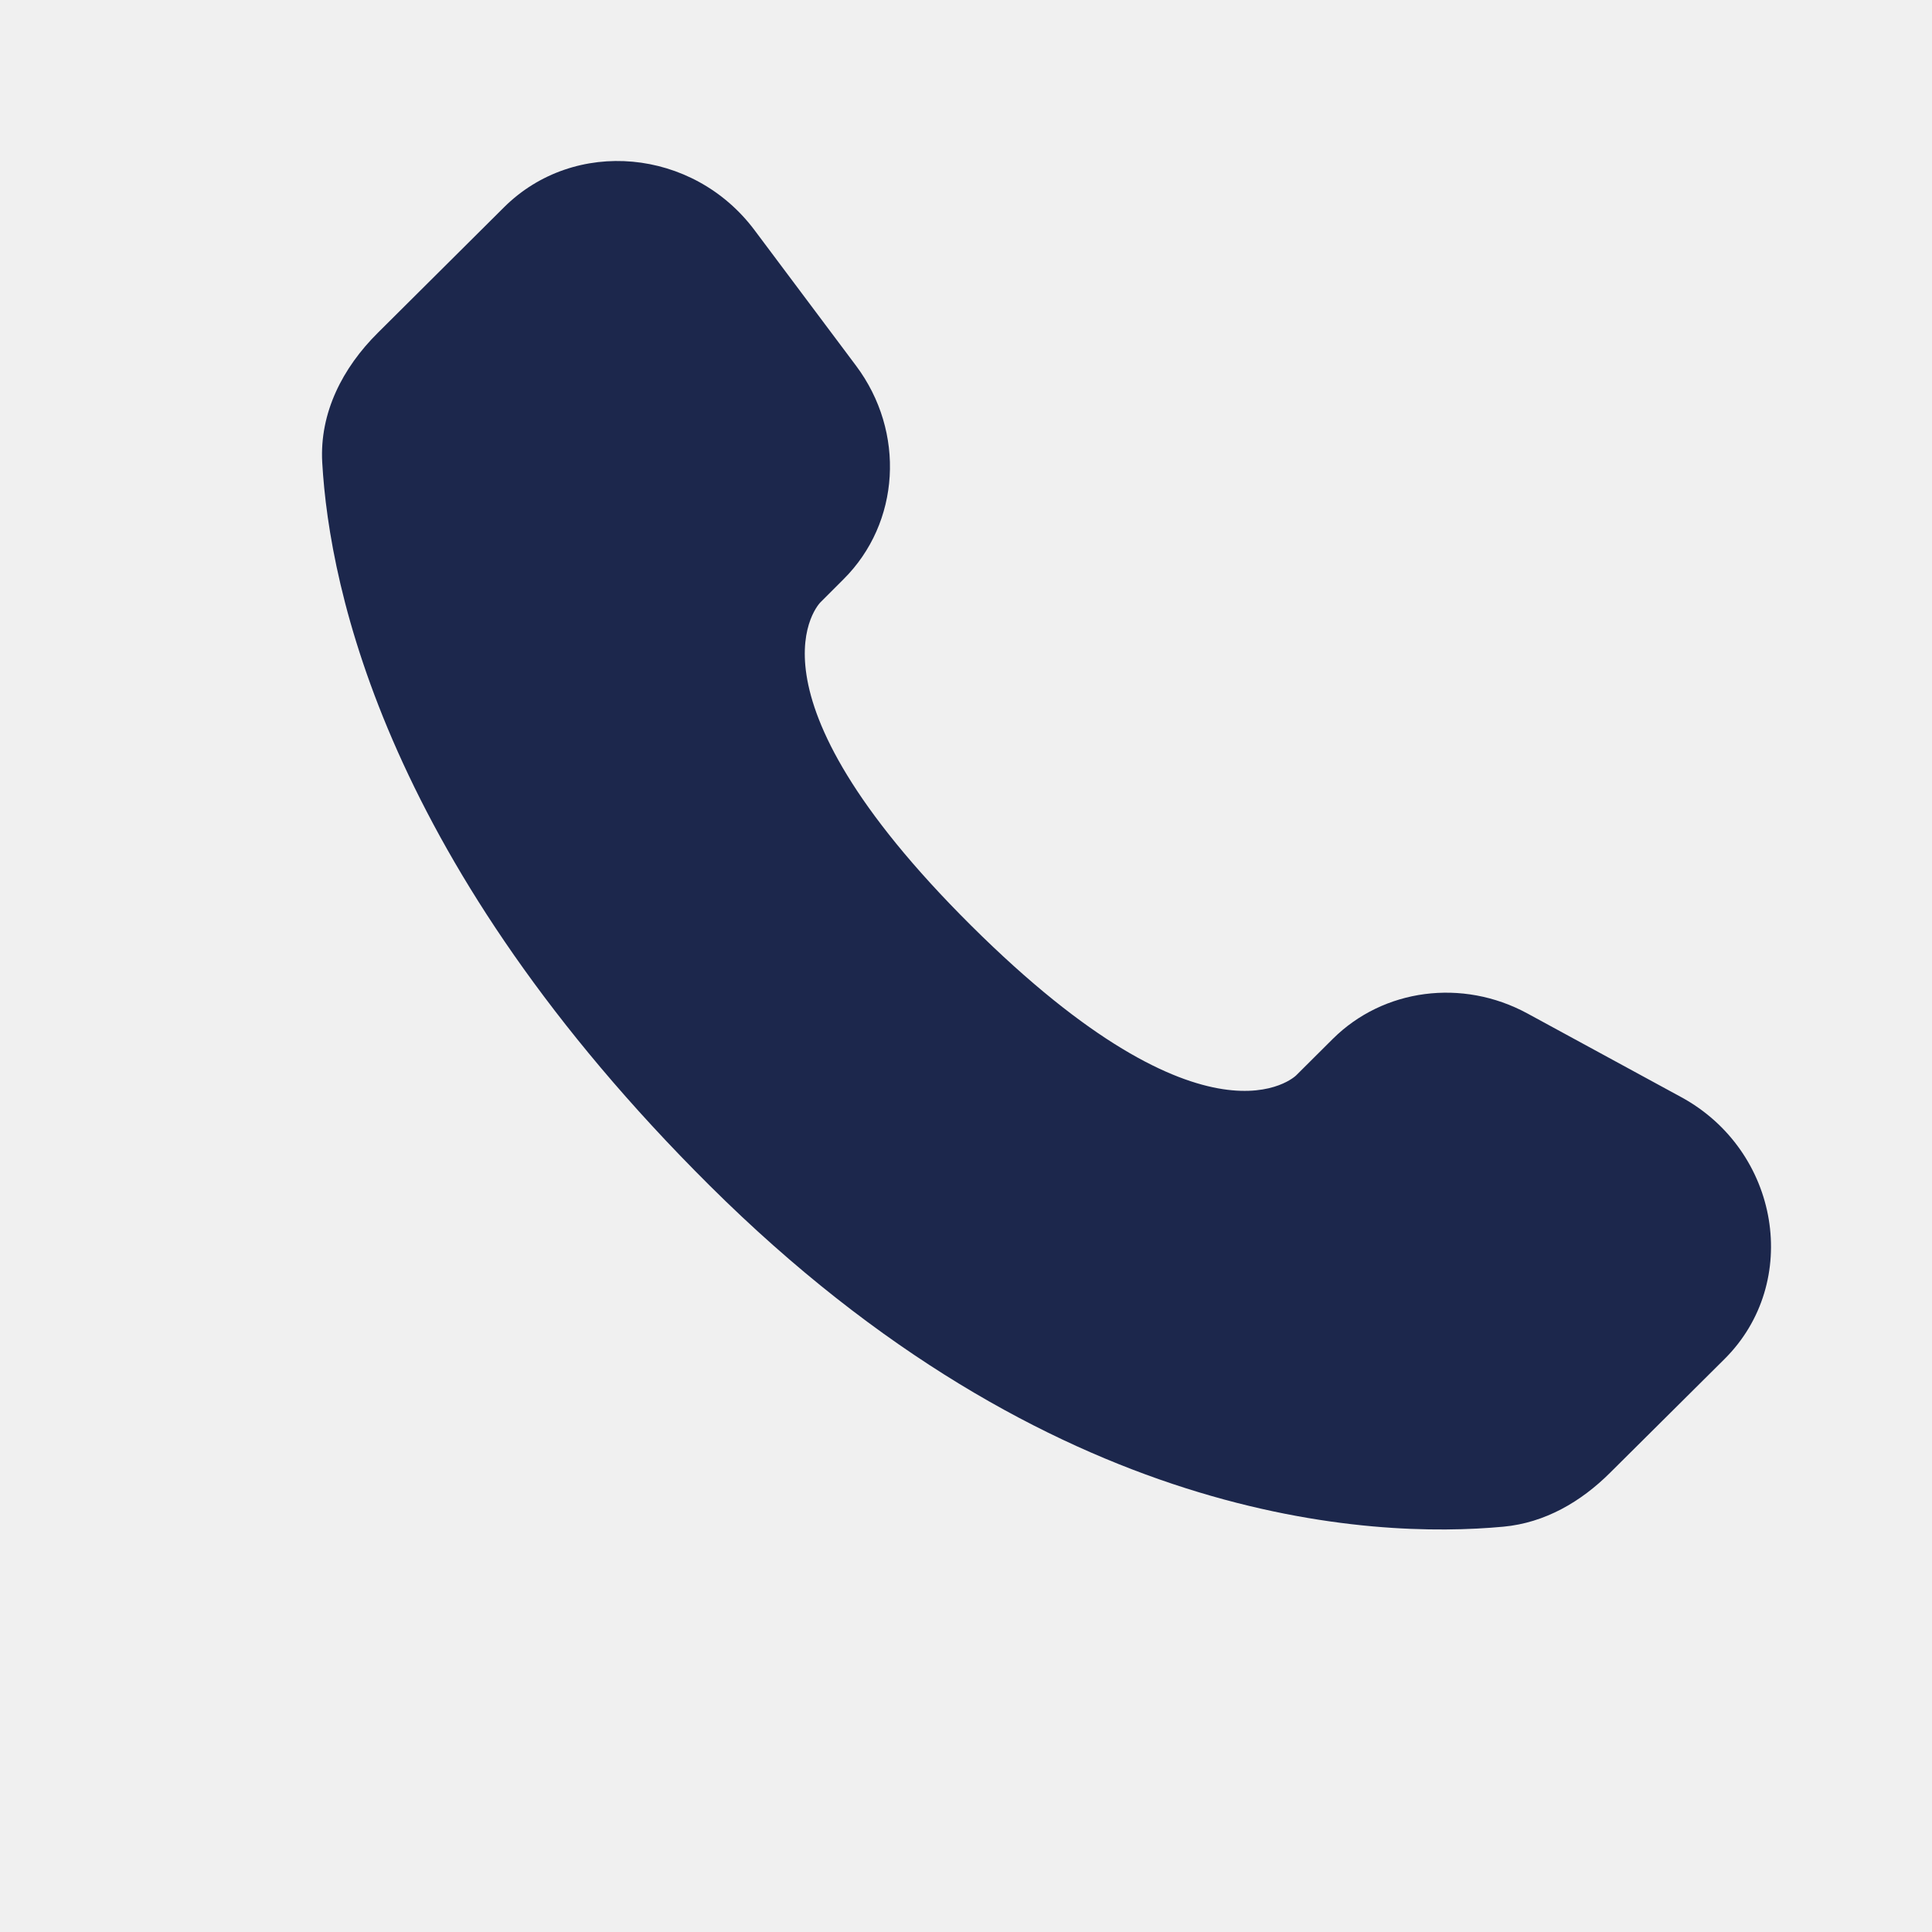
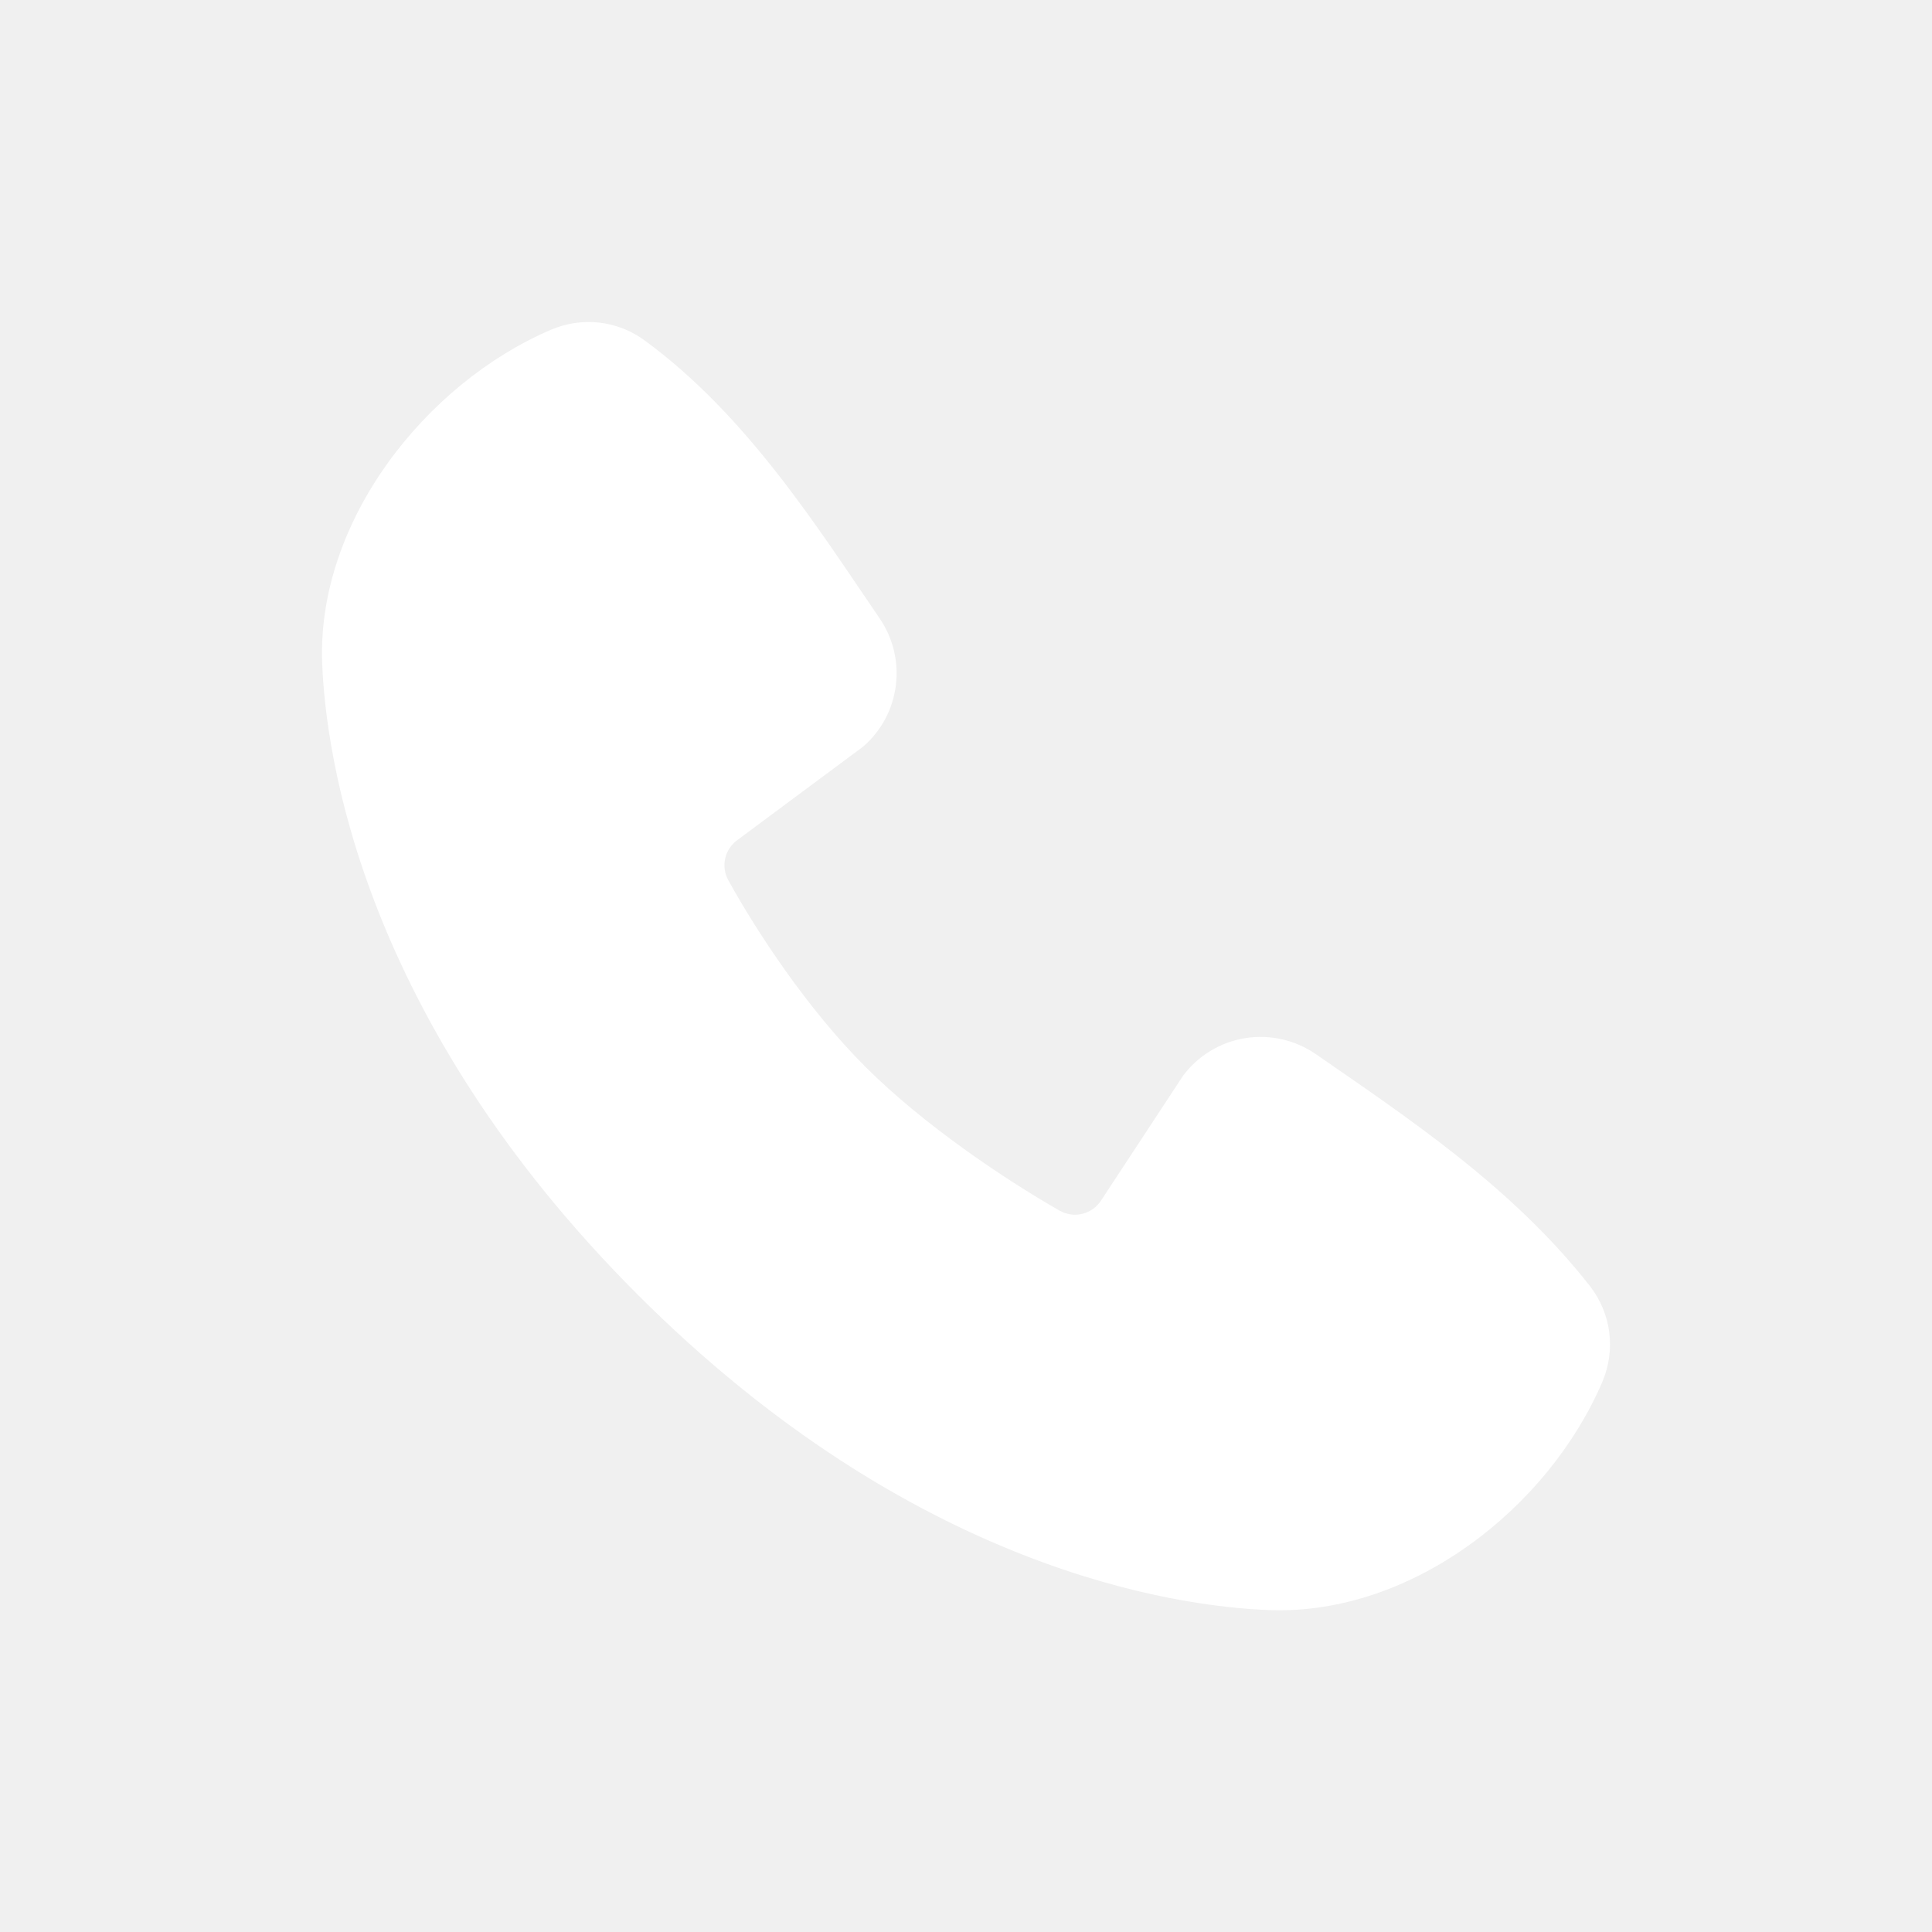
- <svg xmlns="http://www.w3.org/2000/svg" width="800px" height="800px" viewBox="0 0 24 24" fill="none">
-   <path d="M16.556 12.906L16.101 13.359C16.101 13.359 15.018 14.435 12.063 11.497C9.108 8.559 10.191 7.483 10.191 7.483L10.477 7.197C11.184 6.495 11.251 5.367 10.634 4.543L9.373 2.859C8.61 1.84 7.136 1.705 6.261 2.575L4.692 4.136C4.258 4.567 3.968 5.126 4.003 5.746C4.093 7.332 4.811 10.745 8.815 14.727C13.062 18.949 17.047 19.117 18.676 18.965C19.192 18.917 19.64 18.655 20.001 18.295L21.422 16.883C22.381 15.93 22.11 14.295 20.883 13.628L18.973 12.589C18.167 12.152 17.186 12.28 16.556 12.906Z" fill="#1C274C" />
+ <svg xmlns="http://www.w3.org/2000/svg" width="24" height="24" viewBox="0 0 24 24" fill="none">
+   <g clip-path="url(#clip0_1_4952)">
+     <path fill-rule="evenodd" clip-rule="evenodd" d="M15.77 20.001C14.616 19.959 11.346 19.507 7.921 16.082C4.497 12.657 4.046 9.388 4.002 8.233C3.938 6.473 5.286 4.764 6.843 4.097C7.031 4.016 7.236 3.985 7.439 4.007C7.642 4.029 7.836 4.104 8.001 4.224C9.283 5.158 10.168 6.572 10.928 7.683C11.095 7.928 11.166 8.225 11.128 8.518C11.091 8.812 10.946 9.081 10.722 9.275L9.159 10.436C9.083 10.491 9.03 10.571 9.009 10.662C8.988 10.752 9.001 10.848 9.045 10.93C9.399 11.573 10.029 12.532 10.751 13.253C11.473 13.974 12.476 14.646 13.164 15.04C13.251 15.088 13.352 15.102 13.448 15.078C13.544 15.053 13.627 14.993 13.68 14.91L14.698 13.361C14.885 13.112 15.161 12.946 15.468 12.896C15.775 12.847 16.09 12.918 16.346 13.095C17.473 13.876 18.789 14.745 19.752 15.978C19.882 16.145 19.964 16.343 19.991 16.552C20.017 16.762 19.987 16.974 19.904 17.168C19.233 18.733 17.535 20.066 15.77 20.001Z" fill="white" />
+   </g>
+   <defs>
+     <clipPath id="clip0_1_4952">
+       <rect width="24" height="24" fill="white" />
+     </clipPath>
+   </defs>
</svg>
